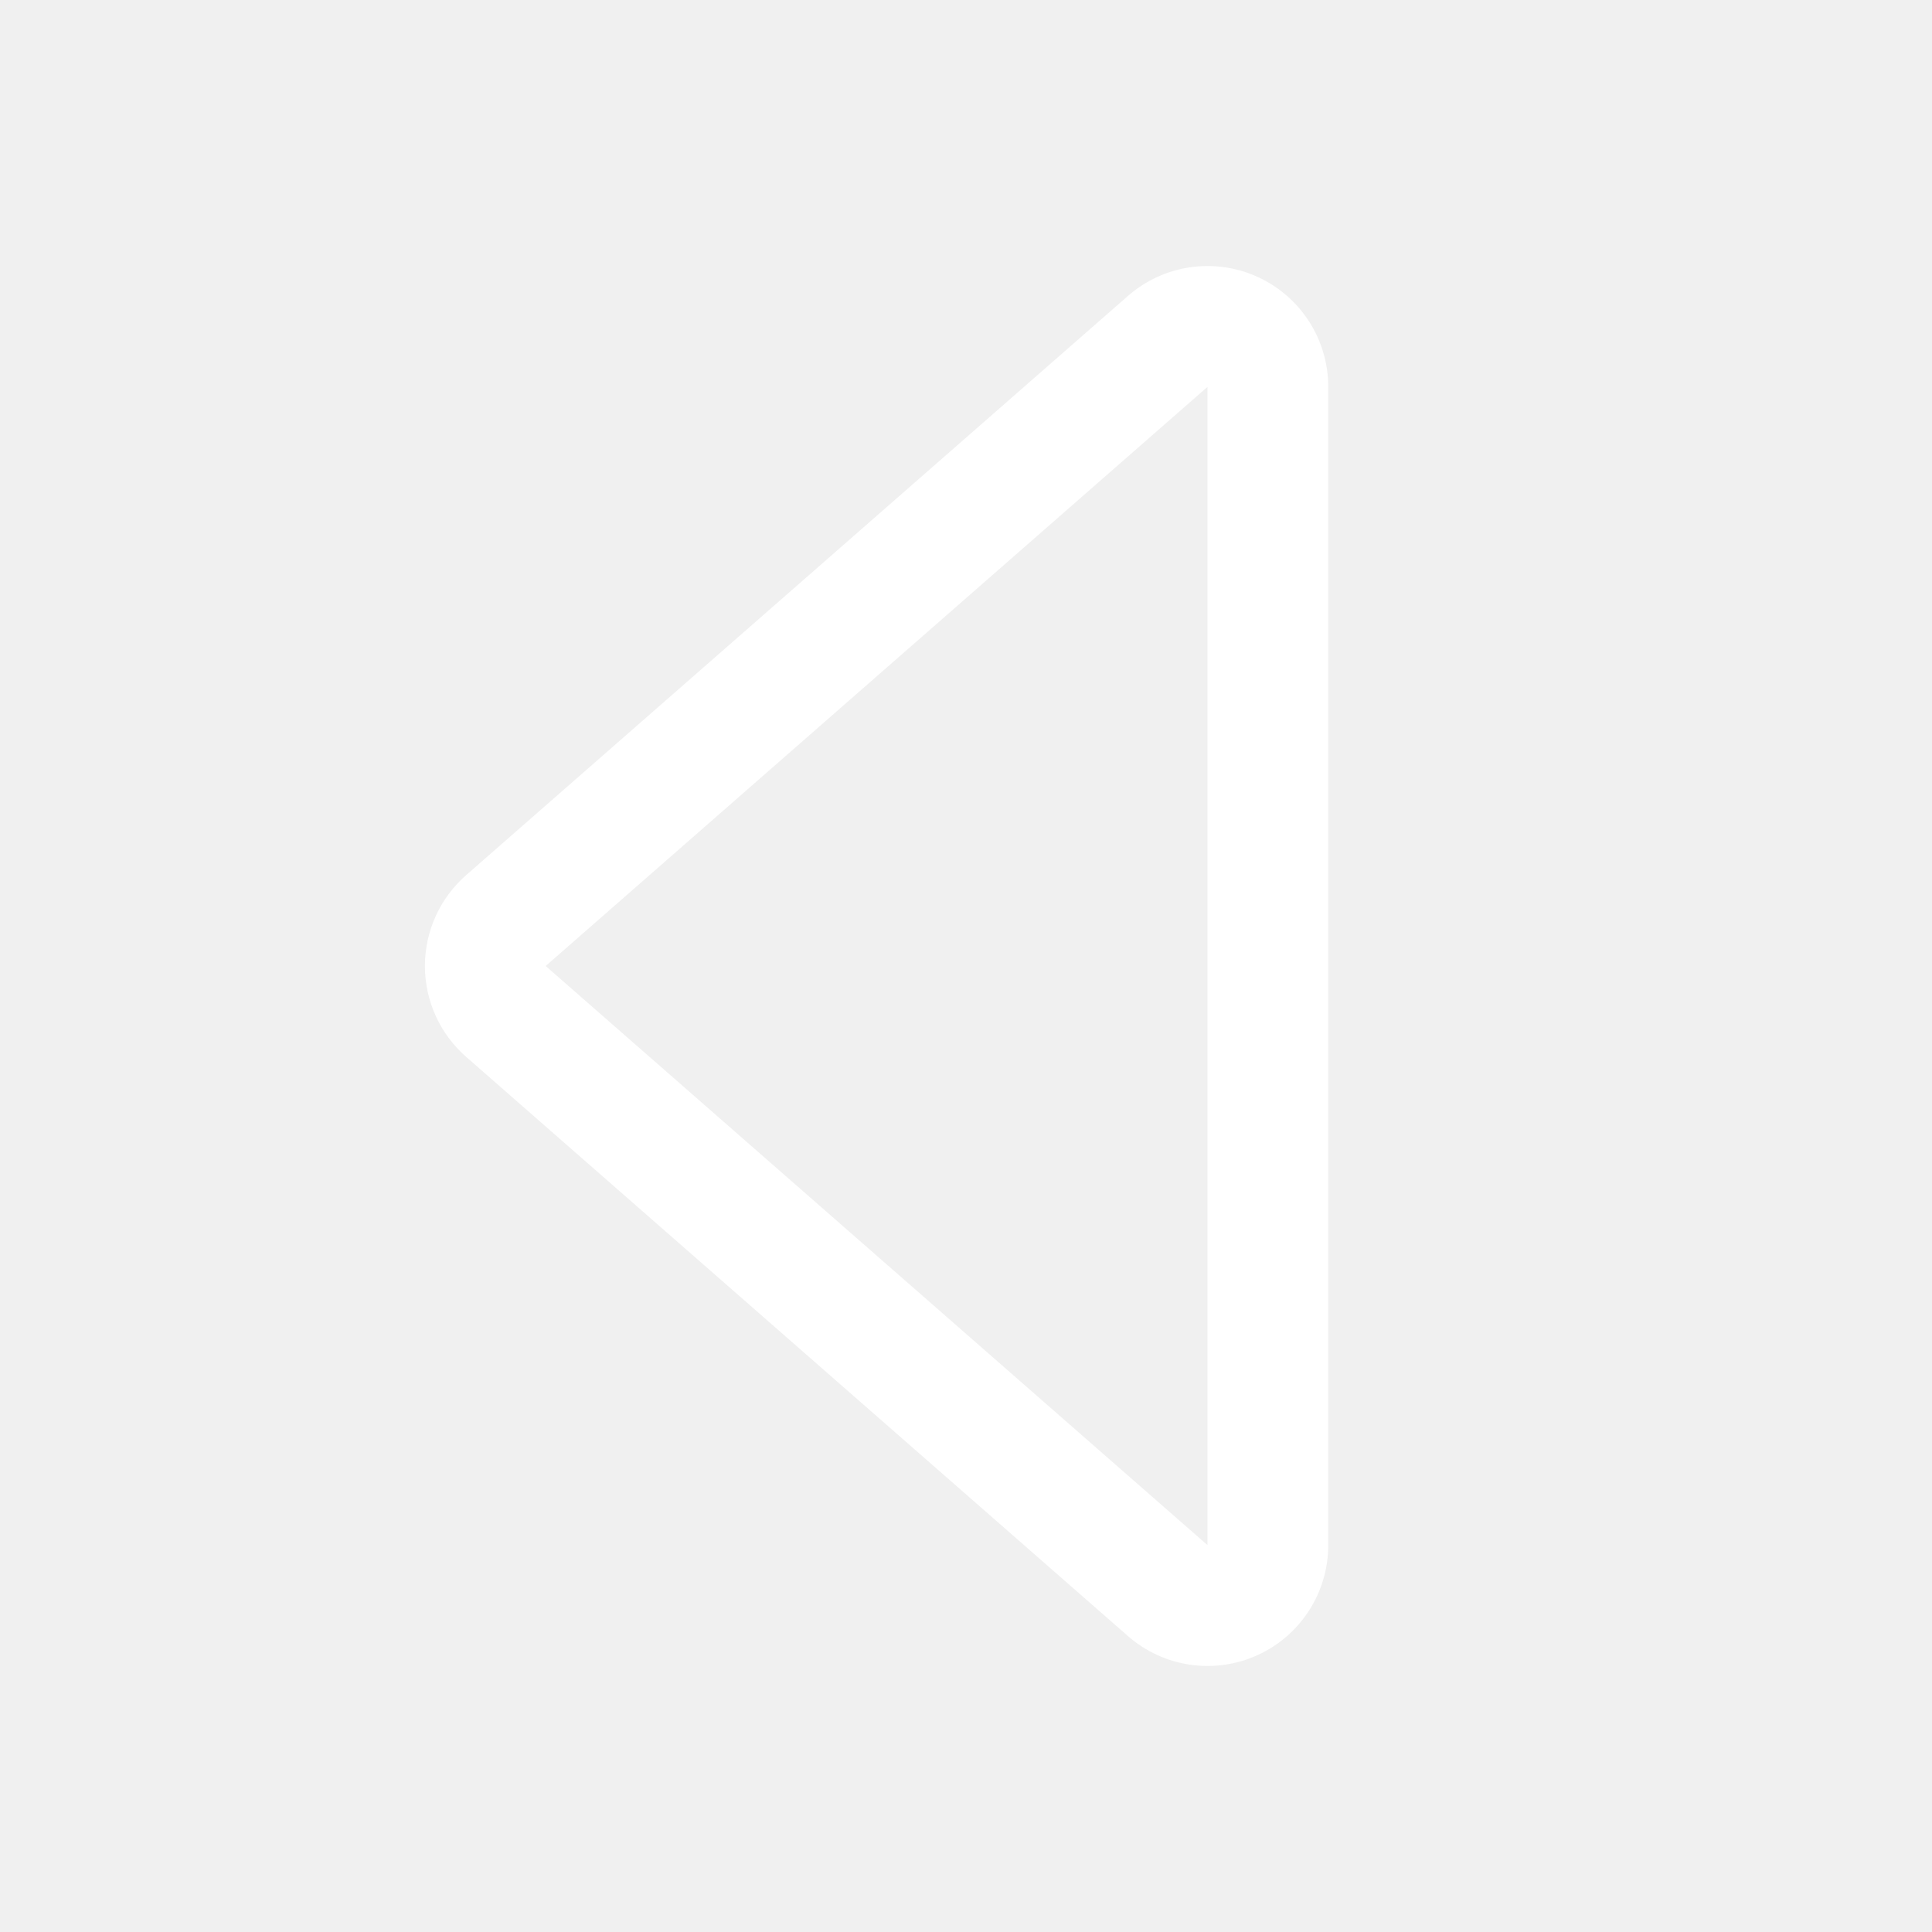
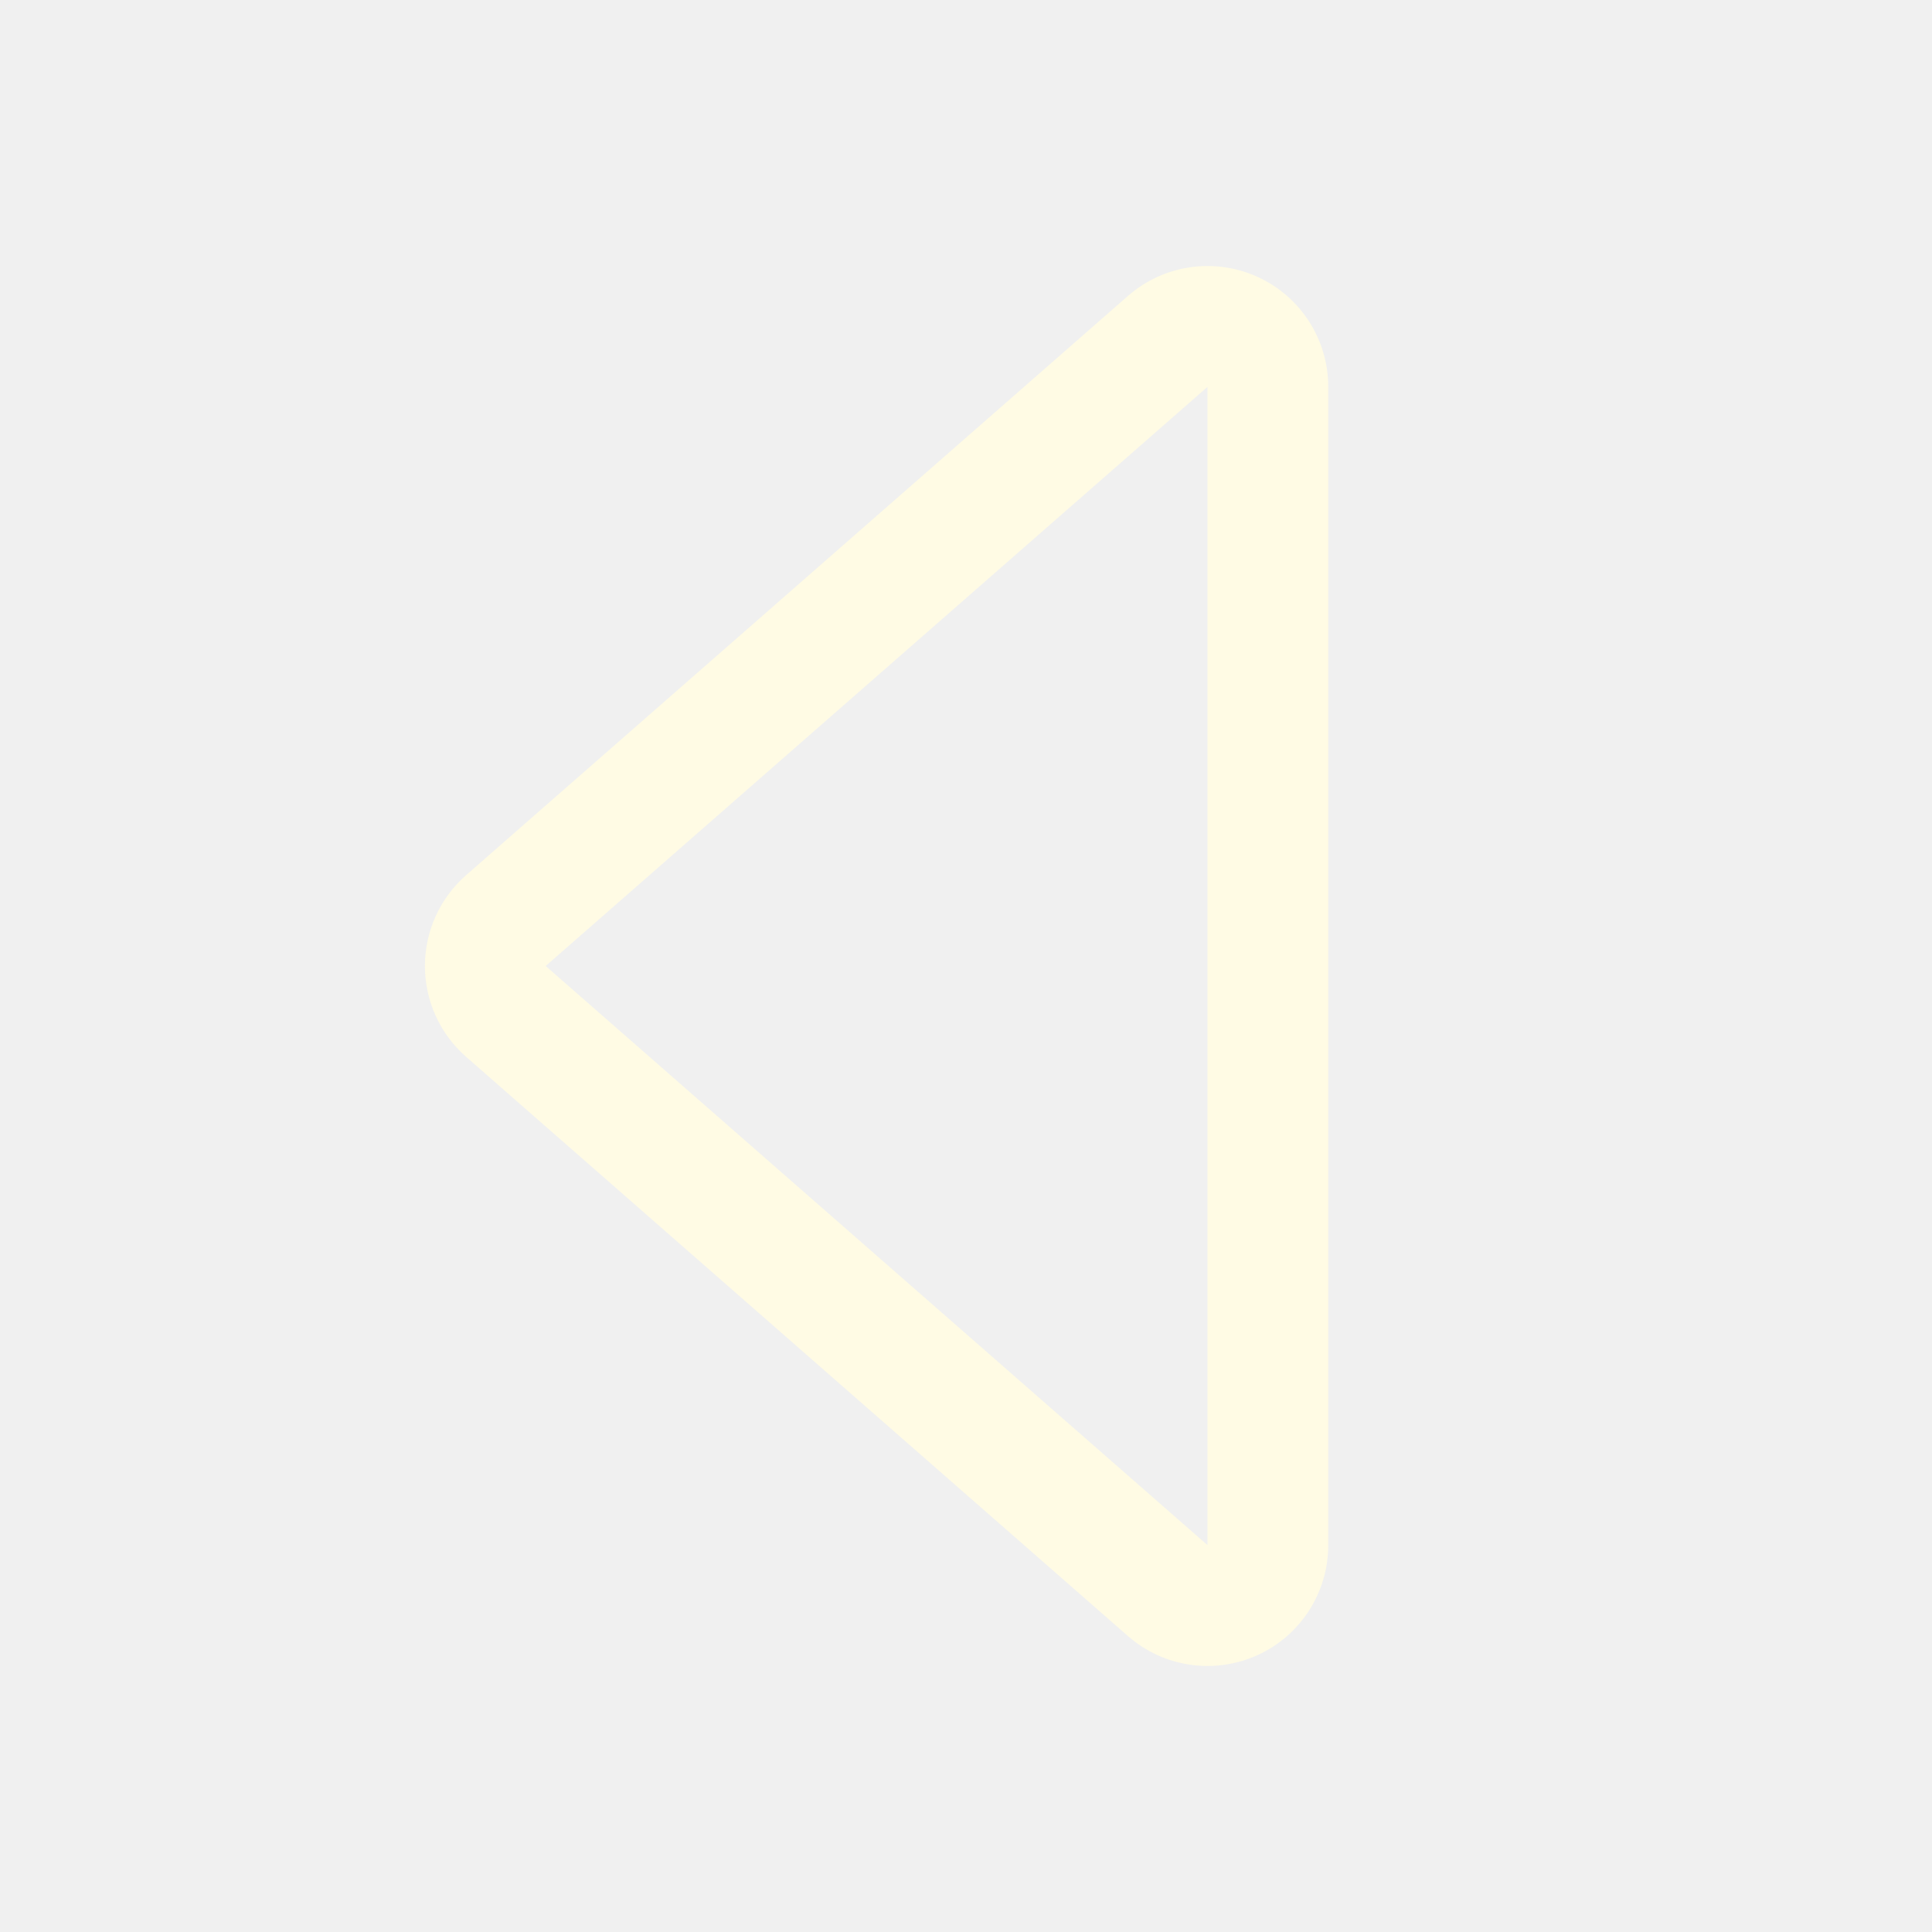
<svg xmlns="http://www.w3.org/2000/svg" width="16" height="16" class="bi bi-caret-left" fill="currentColor" viewBox="0 0 16 16">
-   <path fill="#ffffff" id="svg_1" d="m10,12.796l0,-9.592l-5.481,4.796l5.481,4.796zm-0.659,0.753l-5.48,-4.796a1,1 0 0 1 0,-1.506l5.48,-4.796a1,1 0 0 1 1.659,0.753l0,9.592a1,1 0 0 1 -1.659,0.753z" />
+   <path fill="#FFFBE4" id="svg_1" d="m10,12.796l0,-9.592l-5.481,4.796l5.481,4.796zm-0.659,0.753l-5.48,-4.796a1,1 0 0 1 0,-1.506l5.48,-4.796a1,1 0 0 1 1.659,0.753l0,9.592a1,1 0 0 1 -1.659,0.753z" />
</svg>
